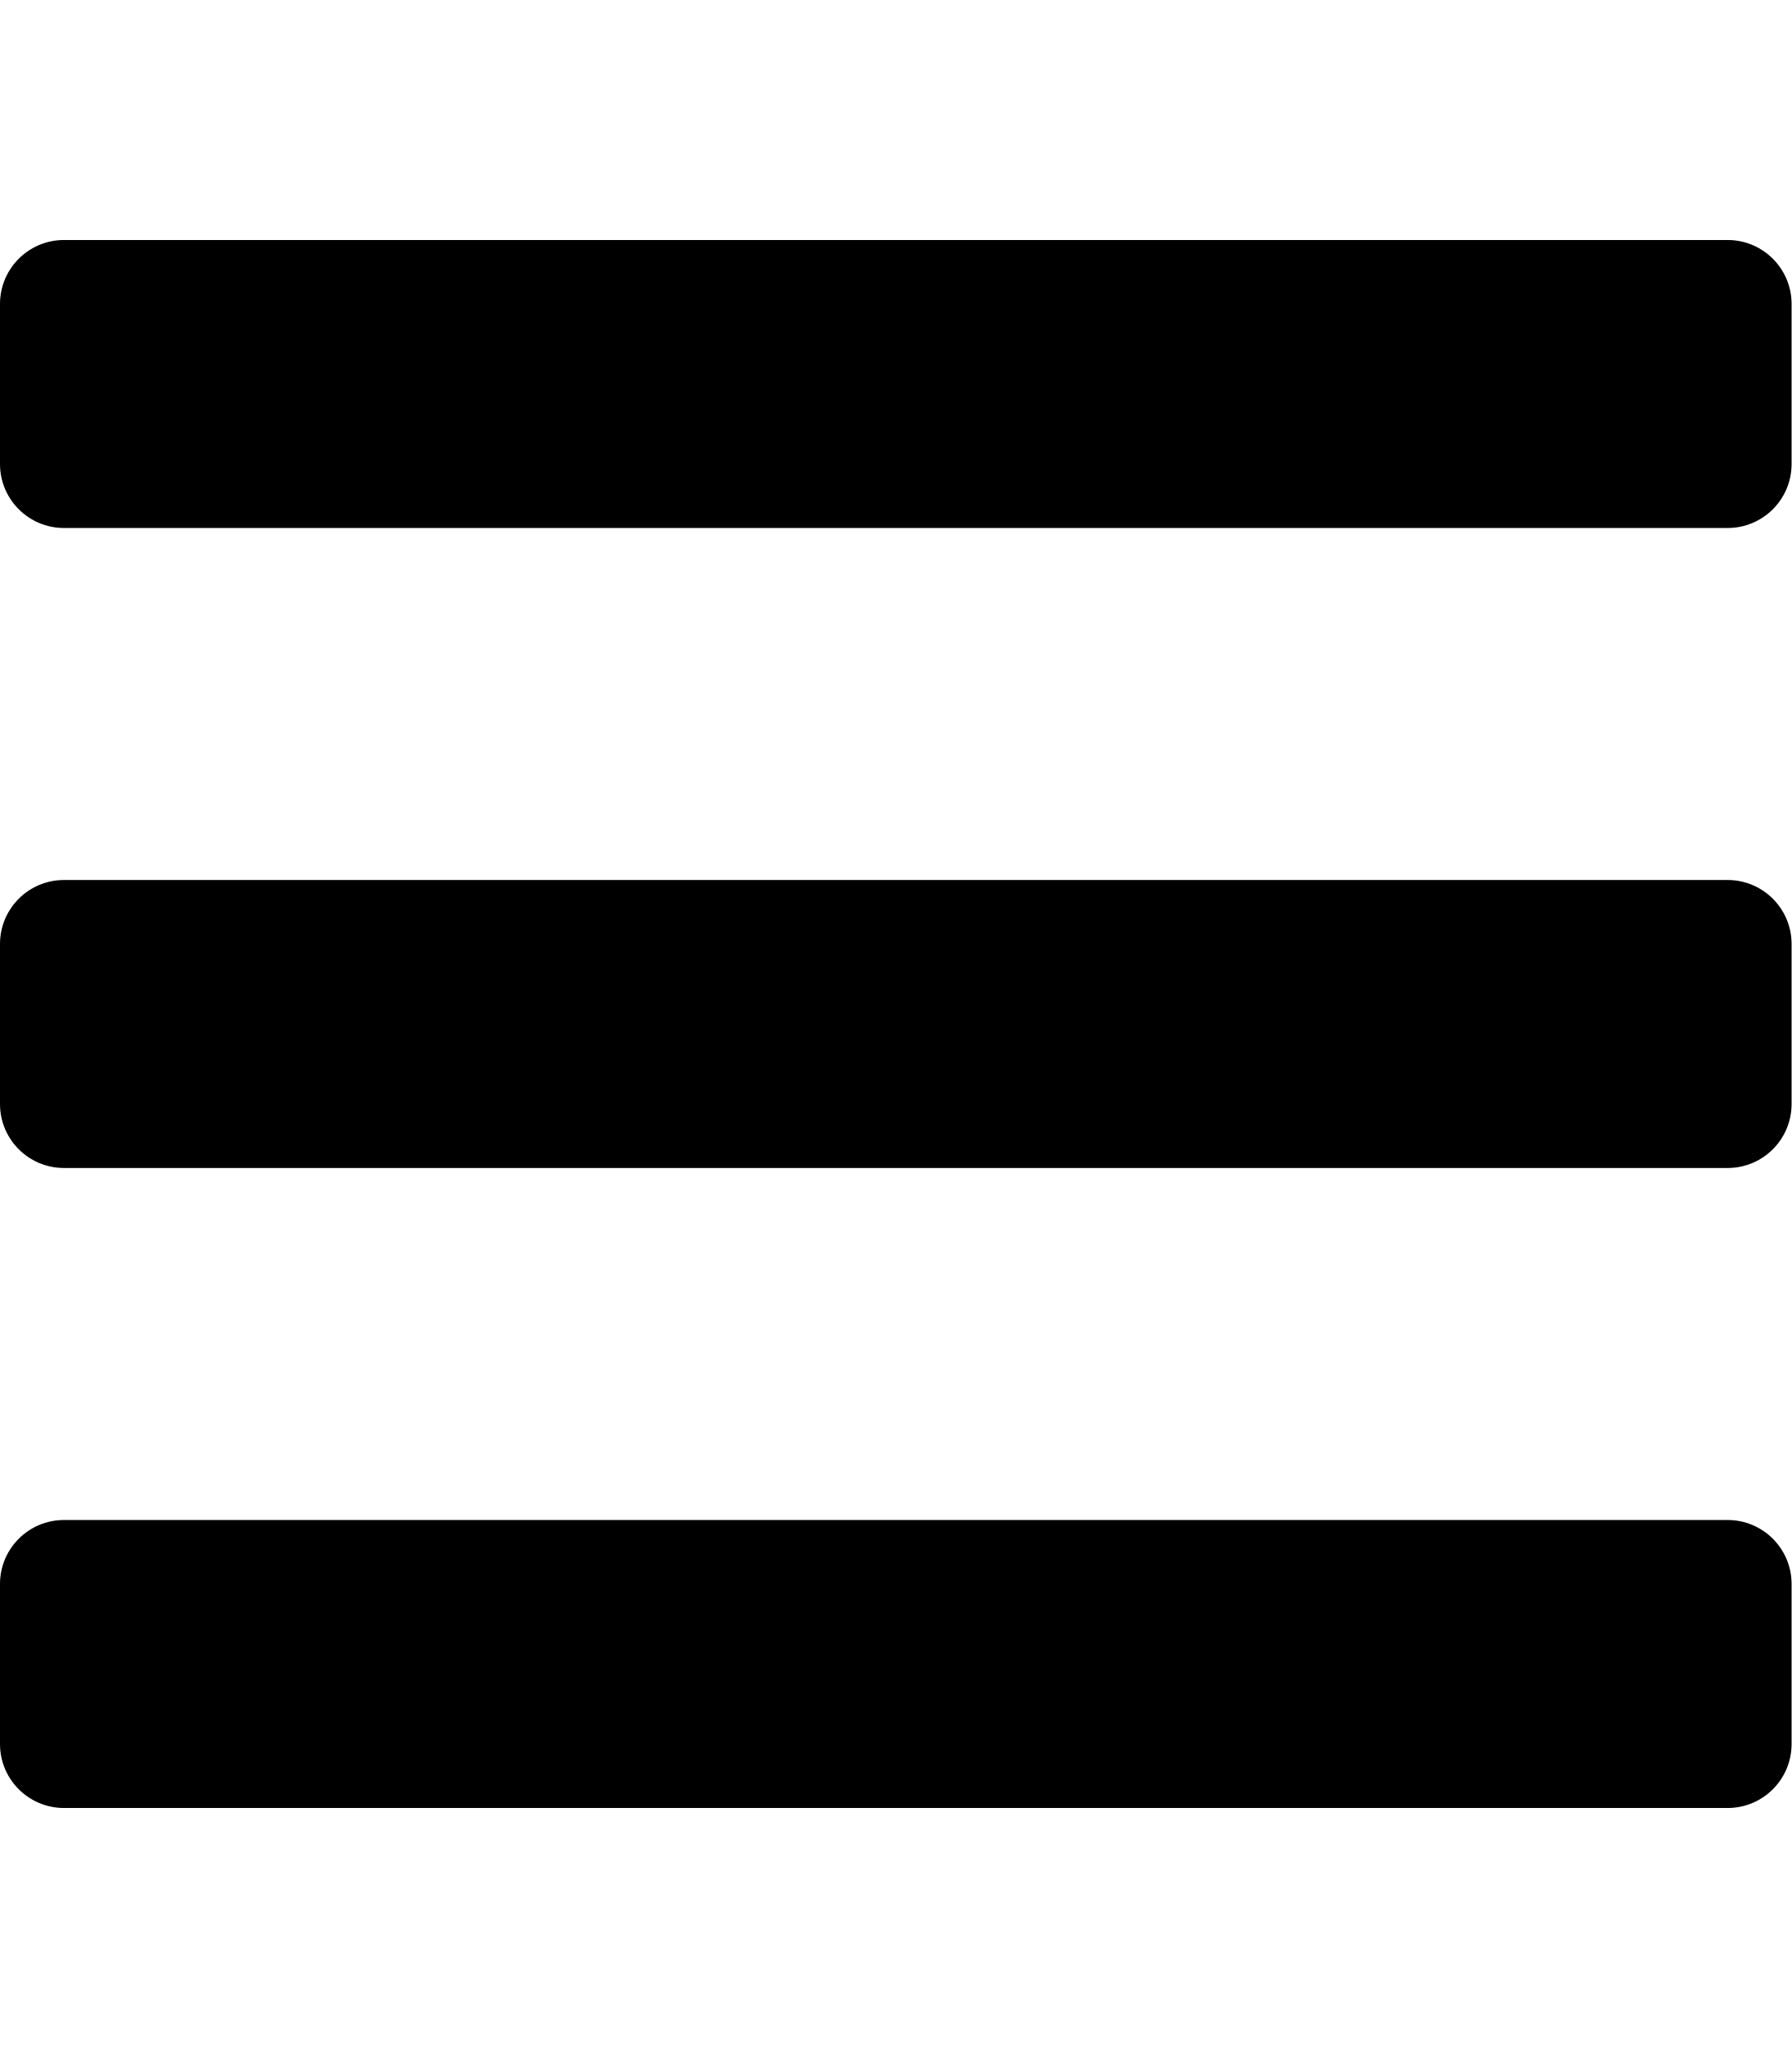
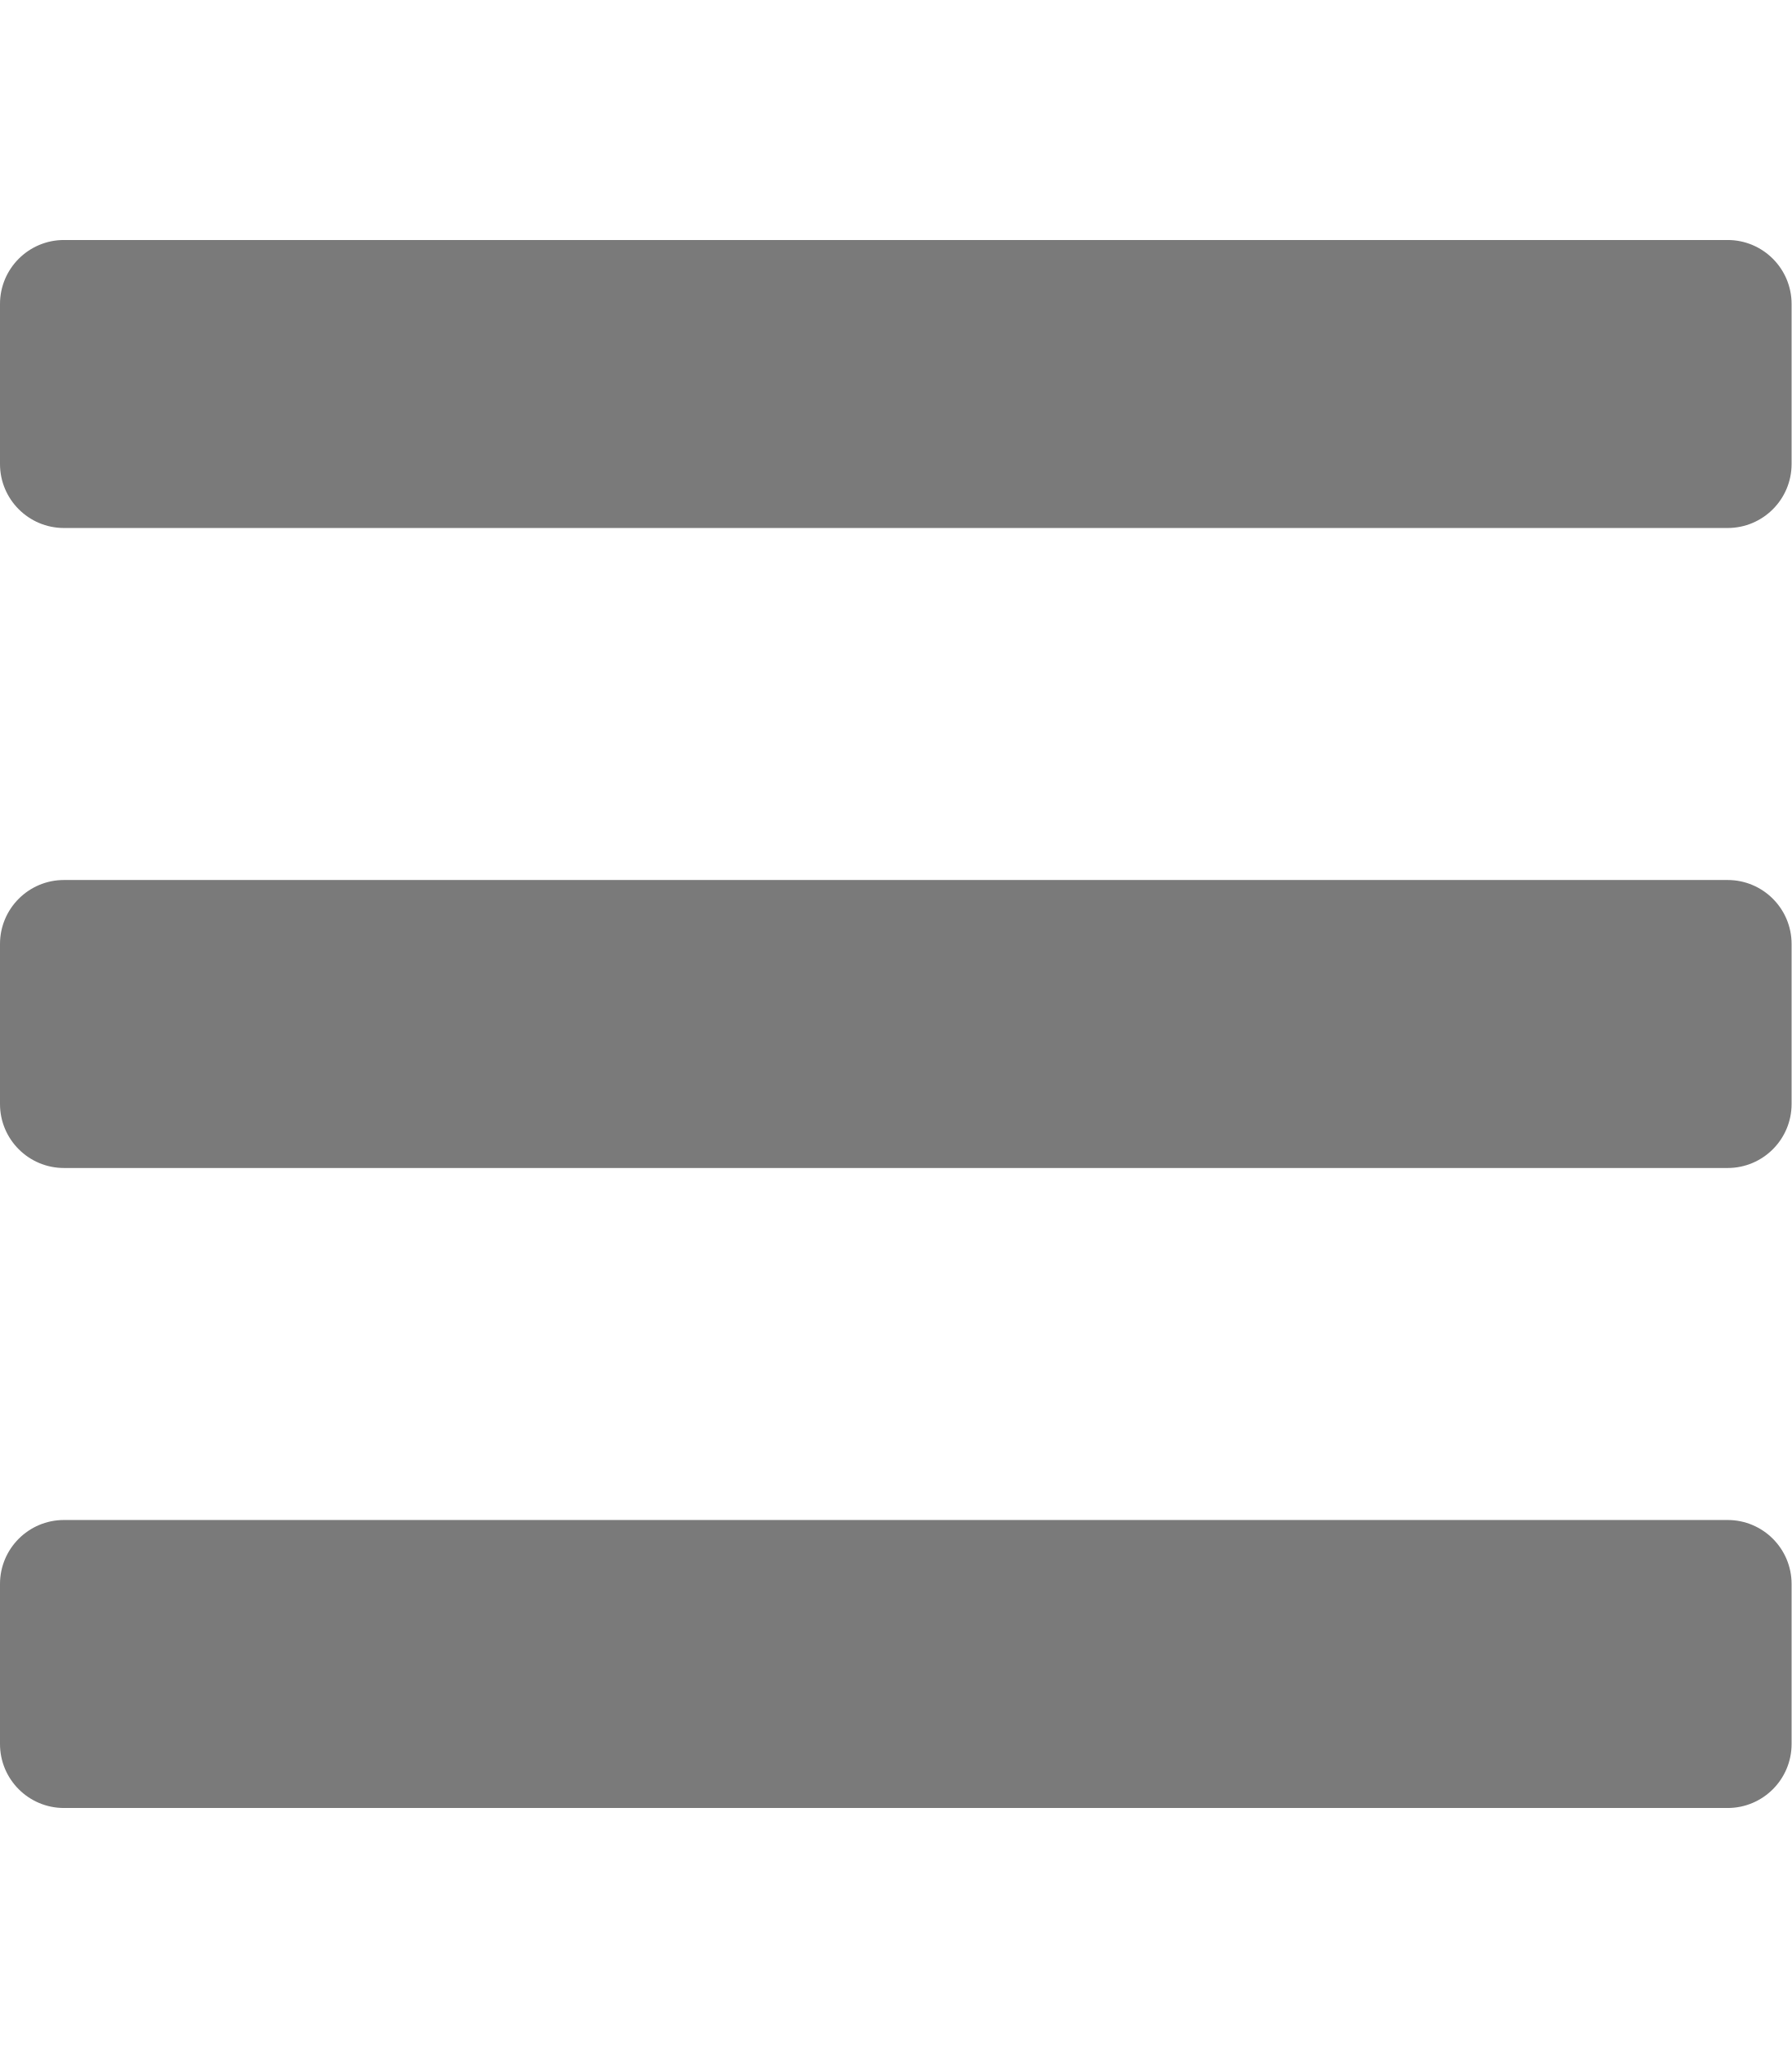
<svg xmlns="http://www.w3.org/2000/svg" aria-hidden="true" focusable="false" data-prefix="fas" data-icon="bars" class="svg-inline--fa fa-bars fa-w-14" role="img" viewBox="0 0 448 512">
-   <path fill="currentColor" d="M16 132h416c8.837 0 16-7.163 16-16V76c0-8.837-7.163-16-16-16H16C7.163 60 0 67.163 0 76v40c0 8.837 7.163 16 16 16zm0 160h416c8.837 0 16-7.163 16-16v-40c0-8.837-7.163-16-16-16H16c-8.837 0-16 7.163-16 16v40c0 8.837 7.163 16 16 16zm0 160h416c8.837 0 16-7.163 16-16v-40c0-8.837-7.163-16-16-16H16c-8.837 0-16 7.163-16 16v40c0 8.837 7.163 16 16 16z" />
+   <path fill="#7A7A7A" d="M16 132h416c8.837 0 16-7.163 16-16V76c0-8.837-7.163-16-16-16H16C7.163 60 0 67.163 0 76v40c0 8.837 7.163 16 16 16zm0 160h416c8.837 0 16-7.163 16-16v-40c0-8.837-7.163-16-16-16H16c-8.837 0-16 7.163-16 16v40c0 8.837 7.163 16 16 16zm0 160h416c8.837 0 16-7.163 16-16v-40c0-8.837-7.163-16-16-16H16c-8.837 0-16 7.163-16 16v40c0 8.837 7.163 16 16 16z" />
</svg>
